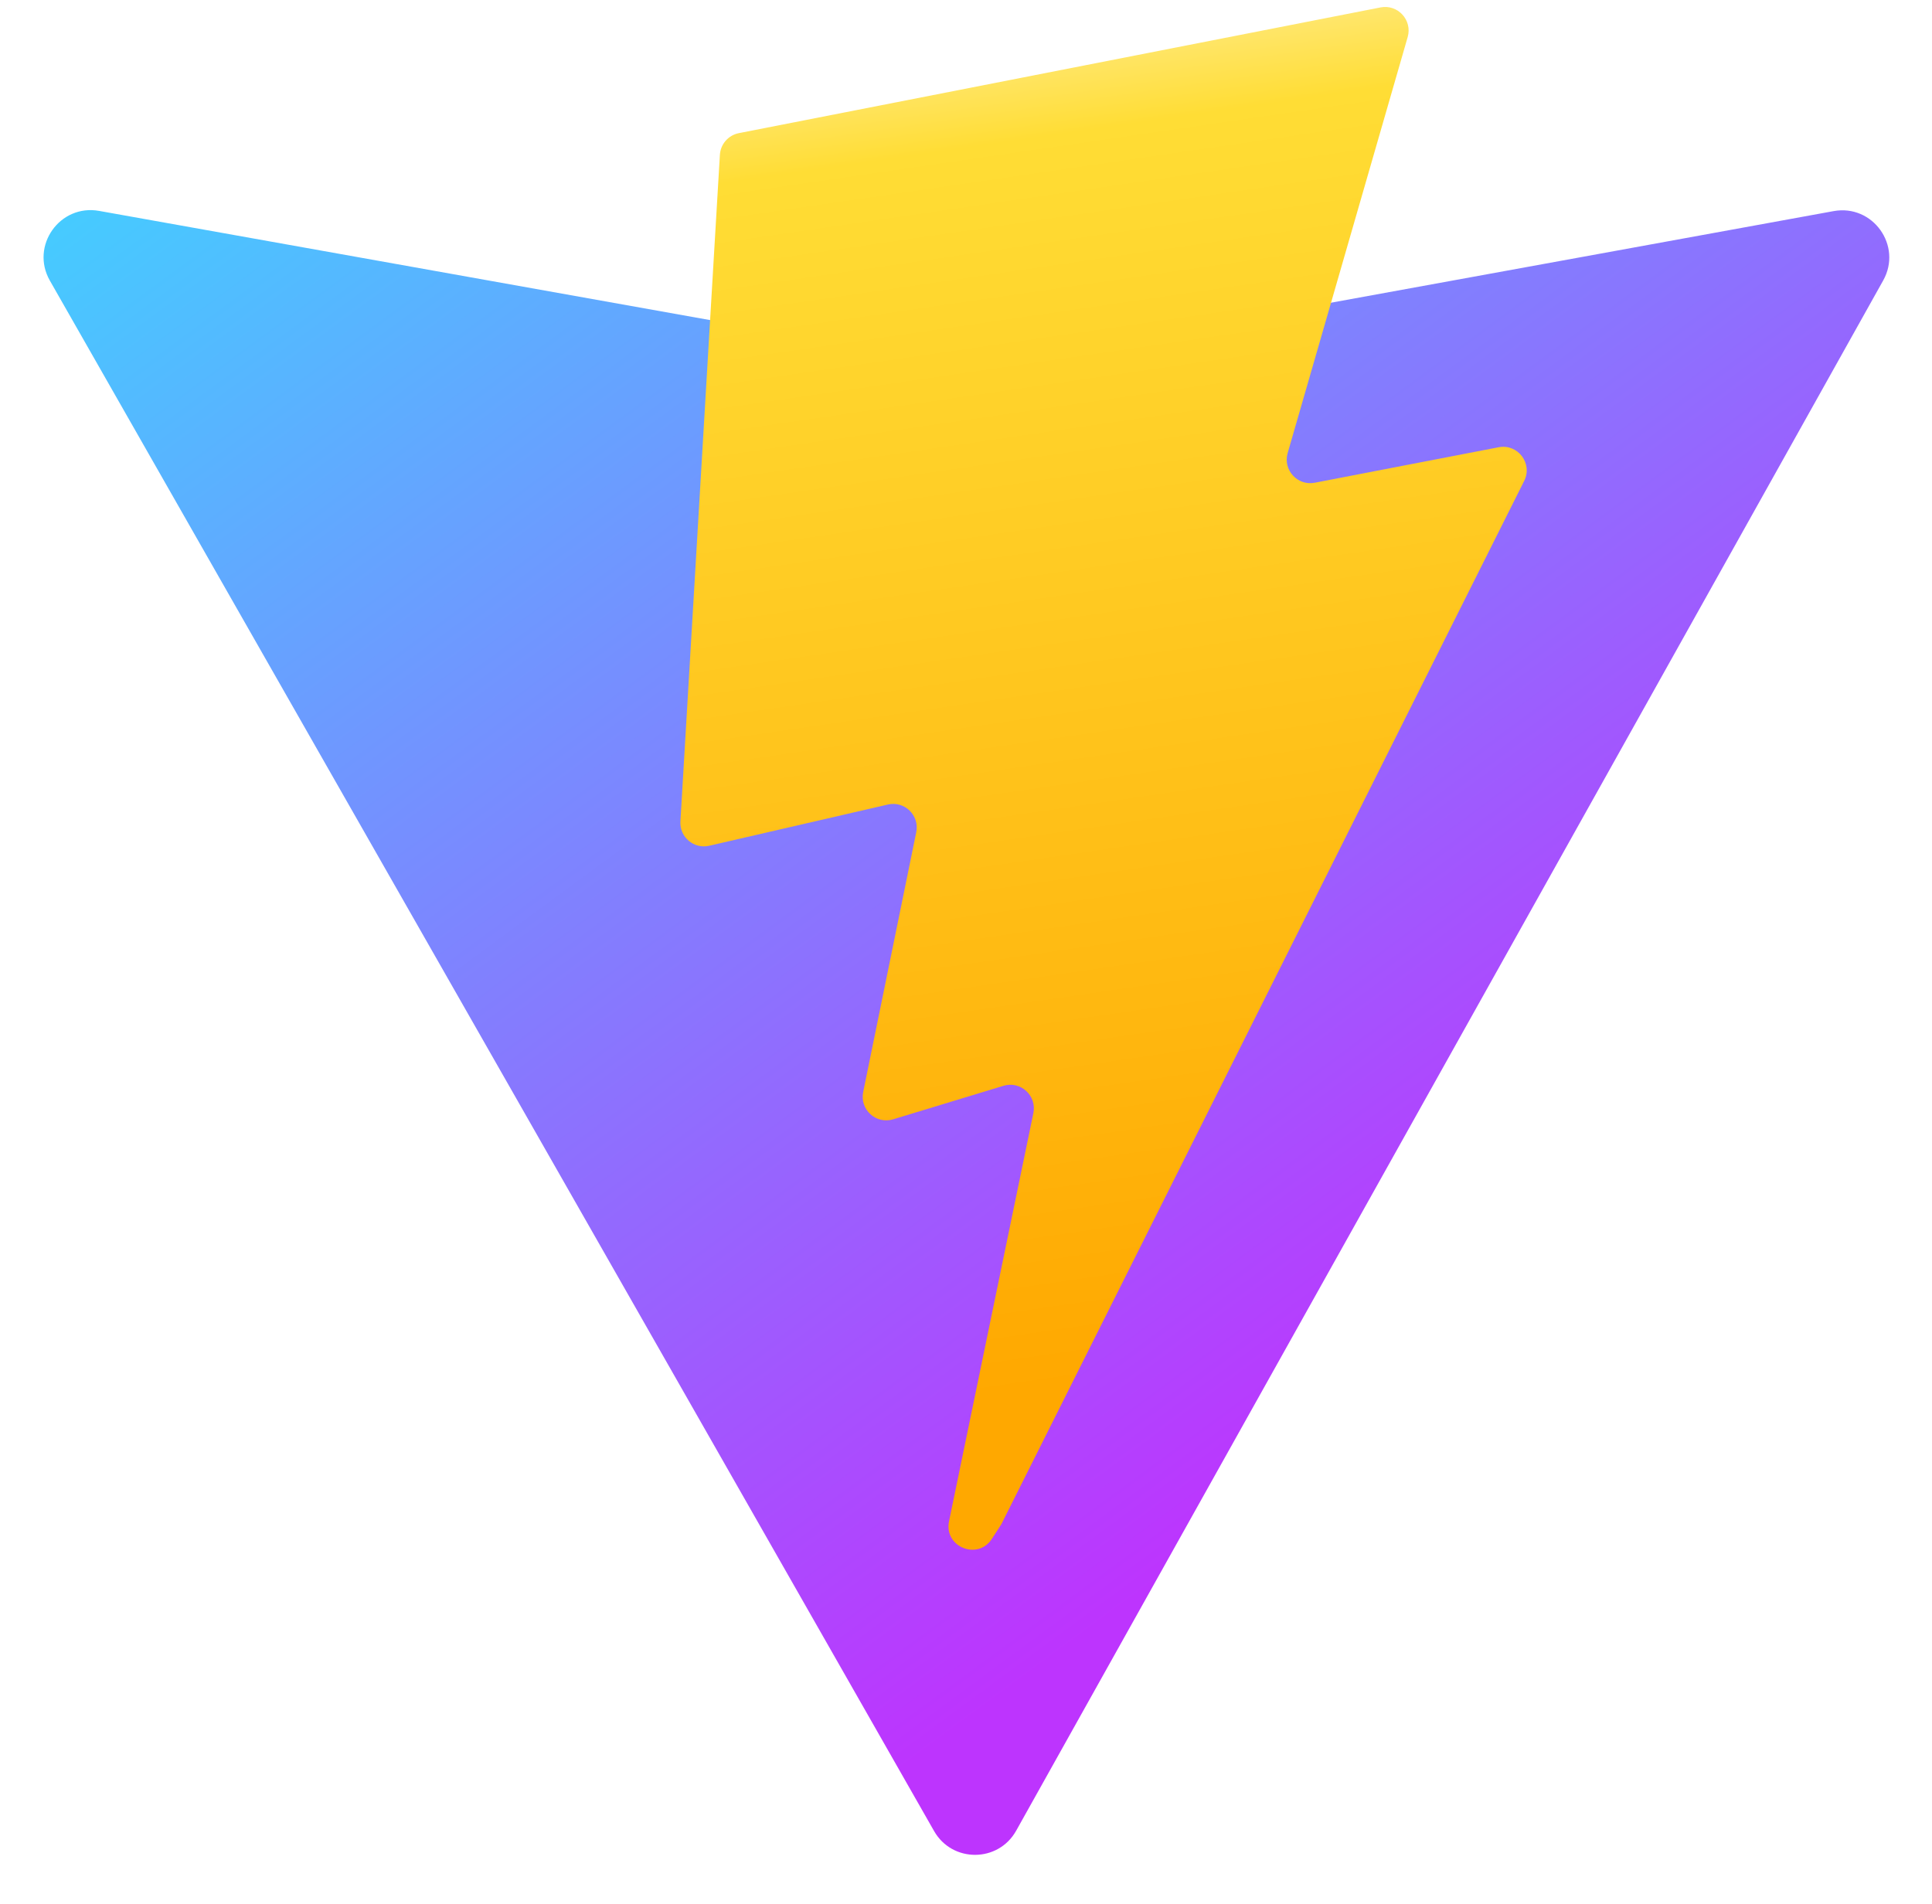
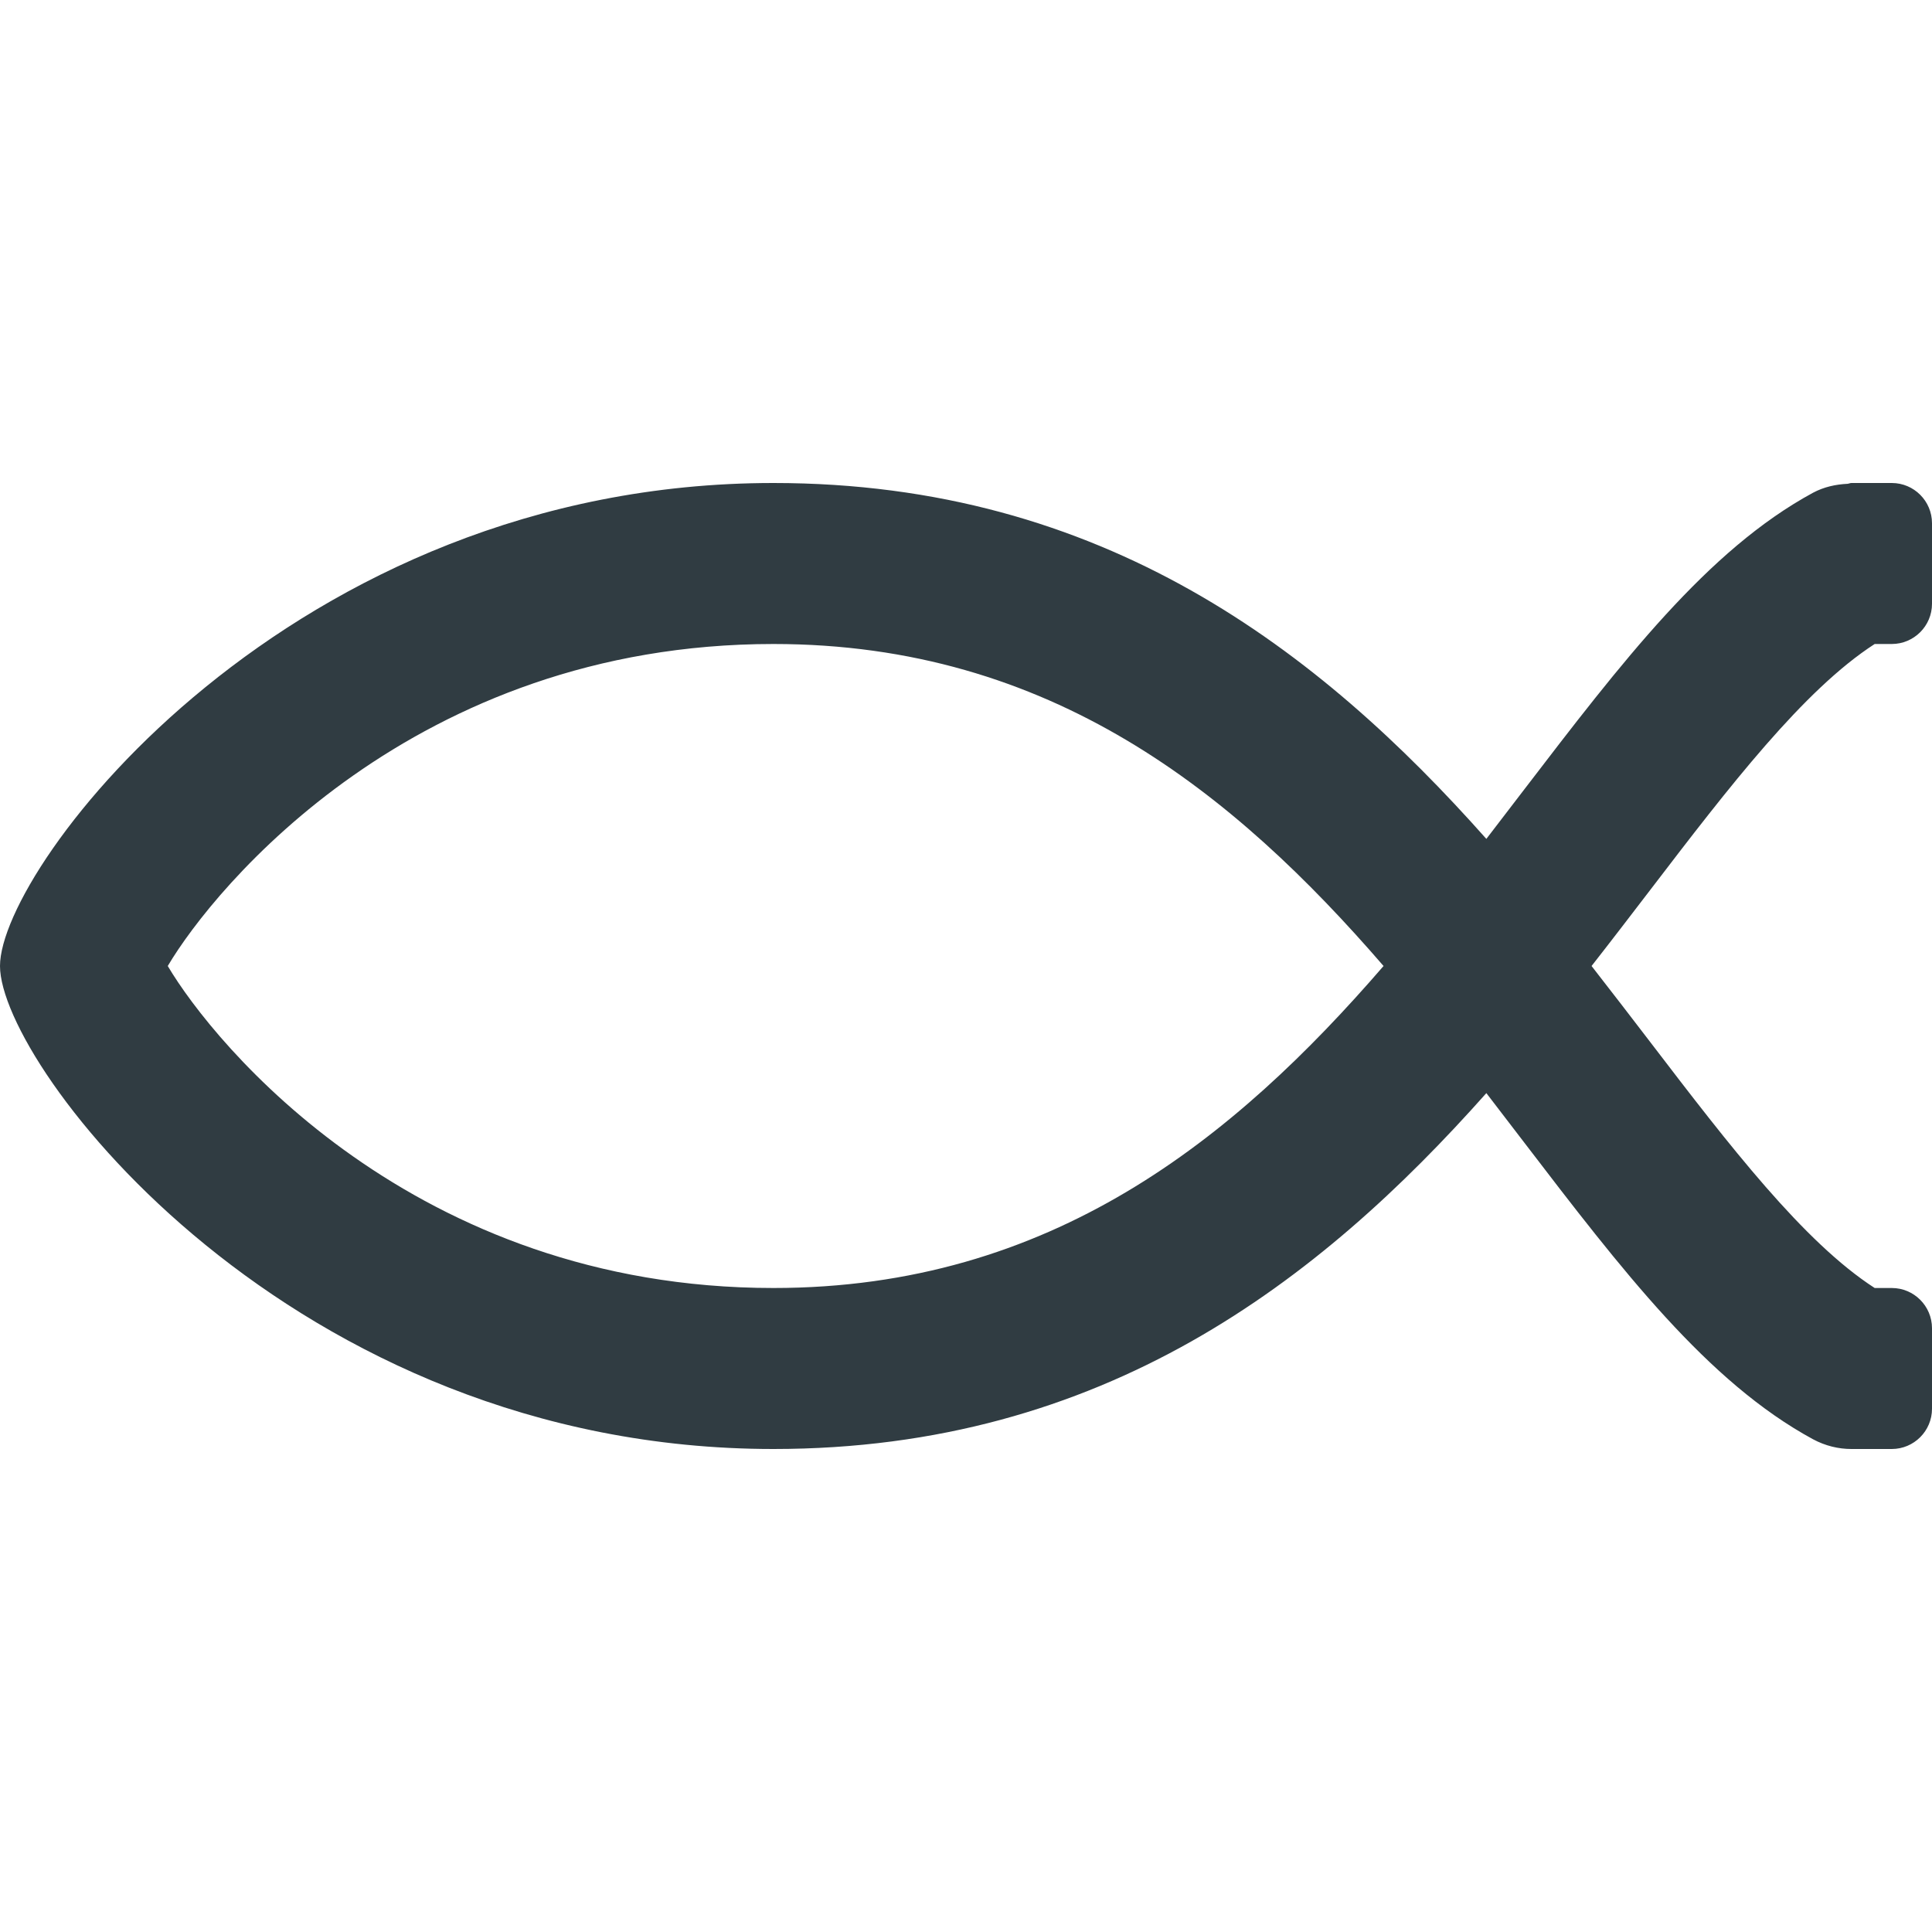
- <svg xmlns="http://www.w3.org/2000/svg" width="410" height="404" viewBox="0 0 410 404" fill="none">
-   <path d="M399.641 59.525L215.643 388.545C211.844 395.338 202.084 395.378 198.228 388.618L10.582 59.556C6.381 52.19 12.68 43.267 21.028 44.759L205.223 77.682C206.398 77.892 207.601 77.89 208.776 77.676L389.119 44.806C397.439 43.289 403.768 52.143 399.641 59.525Z" fill="url(#paint0_linear)" />
-   <path d="M292.965 1.574L156.801 28.255C154.563 28.694 152.906 30.59 152.771 32.866L144.395 174.33C144.198 177.662 147.258 180.248 150.51 179.498L188.42 170.749C191.967 169.931 195.172 173.055 194.443 176.622L183.18 231.775C182.422 235.487 185.907 238.661 189.532 237.56L212.947 230.446C216.577 229.344 220.065 232.527 219.297 236.242L201.398 322.875C200.278 328.294 207.486 331.249 210.492 326.603L212.5 323.5L323.454 102.072C325.312 98.365 322.108 94.137 318.036 94.923L279.014 102.454C275.347 103.161 272.227 99.746 273.262 96.158L298.731 7.867C299.767 4.273 296.636 0.855 292.965 1.574Z" fill="url(#paint1_linear)" />
-   <defs>
-     <linearGradient id="paint0_linear" x1="6" y1="33" x2="235" y2="344" gradientUnits="userSpaceOnUse">
-       <stop stop-color="#41D1FF" />
-       <stop offset="1" stop-color="#BD34FE" />
-     </linearGradient>
-     <linearGradient id="paint1_linear" x1="194.651" y1="8.818" x2="236.076" y2="292.989" gradientUnits="userSpaceOnUse">
-       <stop stop-color="#FFEA83" />
-       <stop offset="0.083" stop-color="#FFDD35" />
-       <stop offset="1" stop-color="#FFA800" />
-     </linearGradient>
-   </defs>
+ <svg xmlns="http://www.w3.org/2000/svg" enable-background="new 0 0 24 24" id="Layer_1" version="1.1" viewBox="0 0 24 24" xml:space="preserve">
+   <path d="M23.288,8H23.5C23.776,8,24,7.776,24,7.5v-1C24,6.224,23.776,6,23.5,6H23  c-0.017,0-0.032,0.008-0.049,0.01c-0.146,0.007-0.292,0.038-0.429,0.111  c-1.312,0.712-2.372,2.099-3.602,3.705c-0.15,0.197-0.303,0.396-0.456,0.595  C16.39,8.085,13.708,6,9.608,6C3.609,6,0,10.758,0,12s3.609,6,9.608,6  c4.1,0,6.781-2.085,8.856-4.421c0.153,0.2,0.306,0.398,0.456,0.595  c1.229,1.606,2.29,2.993,3.602,3.705C22.675,17.961,22.838,18,22.999,18  c0,0,0-0,0.001-0L23,18h0.5c0.276,0,0.5-0.224,0.5-0.5v-1c0-0.276-0.224-0.5-0.5-0.5  h-0.212c-0.881-0.569-1.804-1.768-2.778-3.042  C20.27,12.645,20.024,12.324,19.771,12c0.254-0.324,0.499-0.645,0.739-0.958  C21.484,9.768,22.407,8.569,23.288,8z M9.608,16c-4.469,0-6.948-3.026-7.524-4  c0.576-0.974,3.056-4,7.524-4c3.447,0,5.722,1.852,7.579,4  C15.33,14.148,13.056,16,9.608,16z" fill="#303C42" />
+   <g />
+   <g />
+   <g />
+   <g />
+   <g />
+   <g />
+   <g />
+   <g />
+   <g />
+   <g />
+   <g />
+   <g />
+   <g />
+   <g />
+   <g />
</svg>
